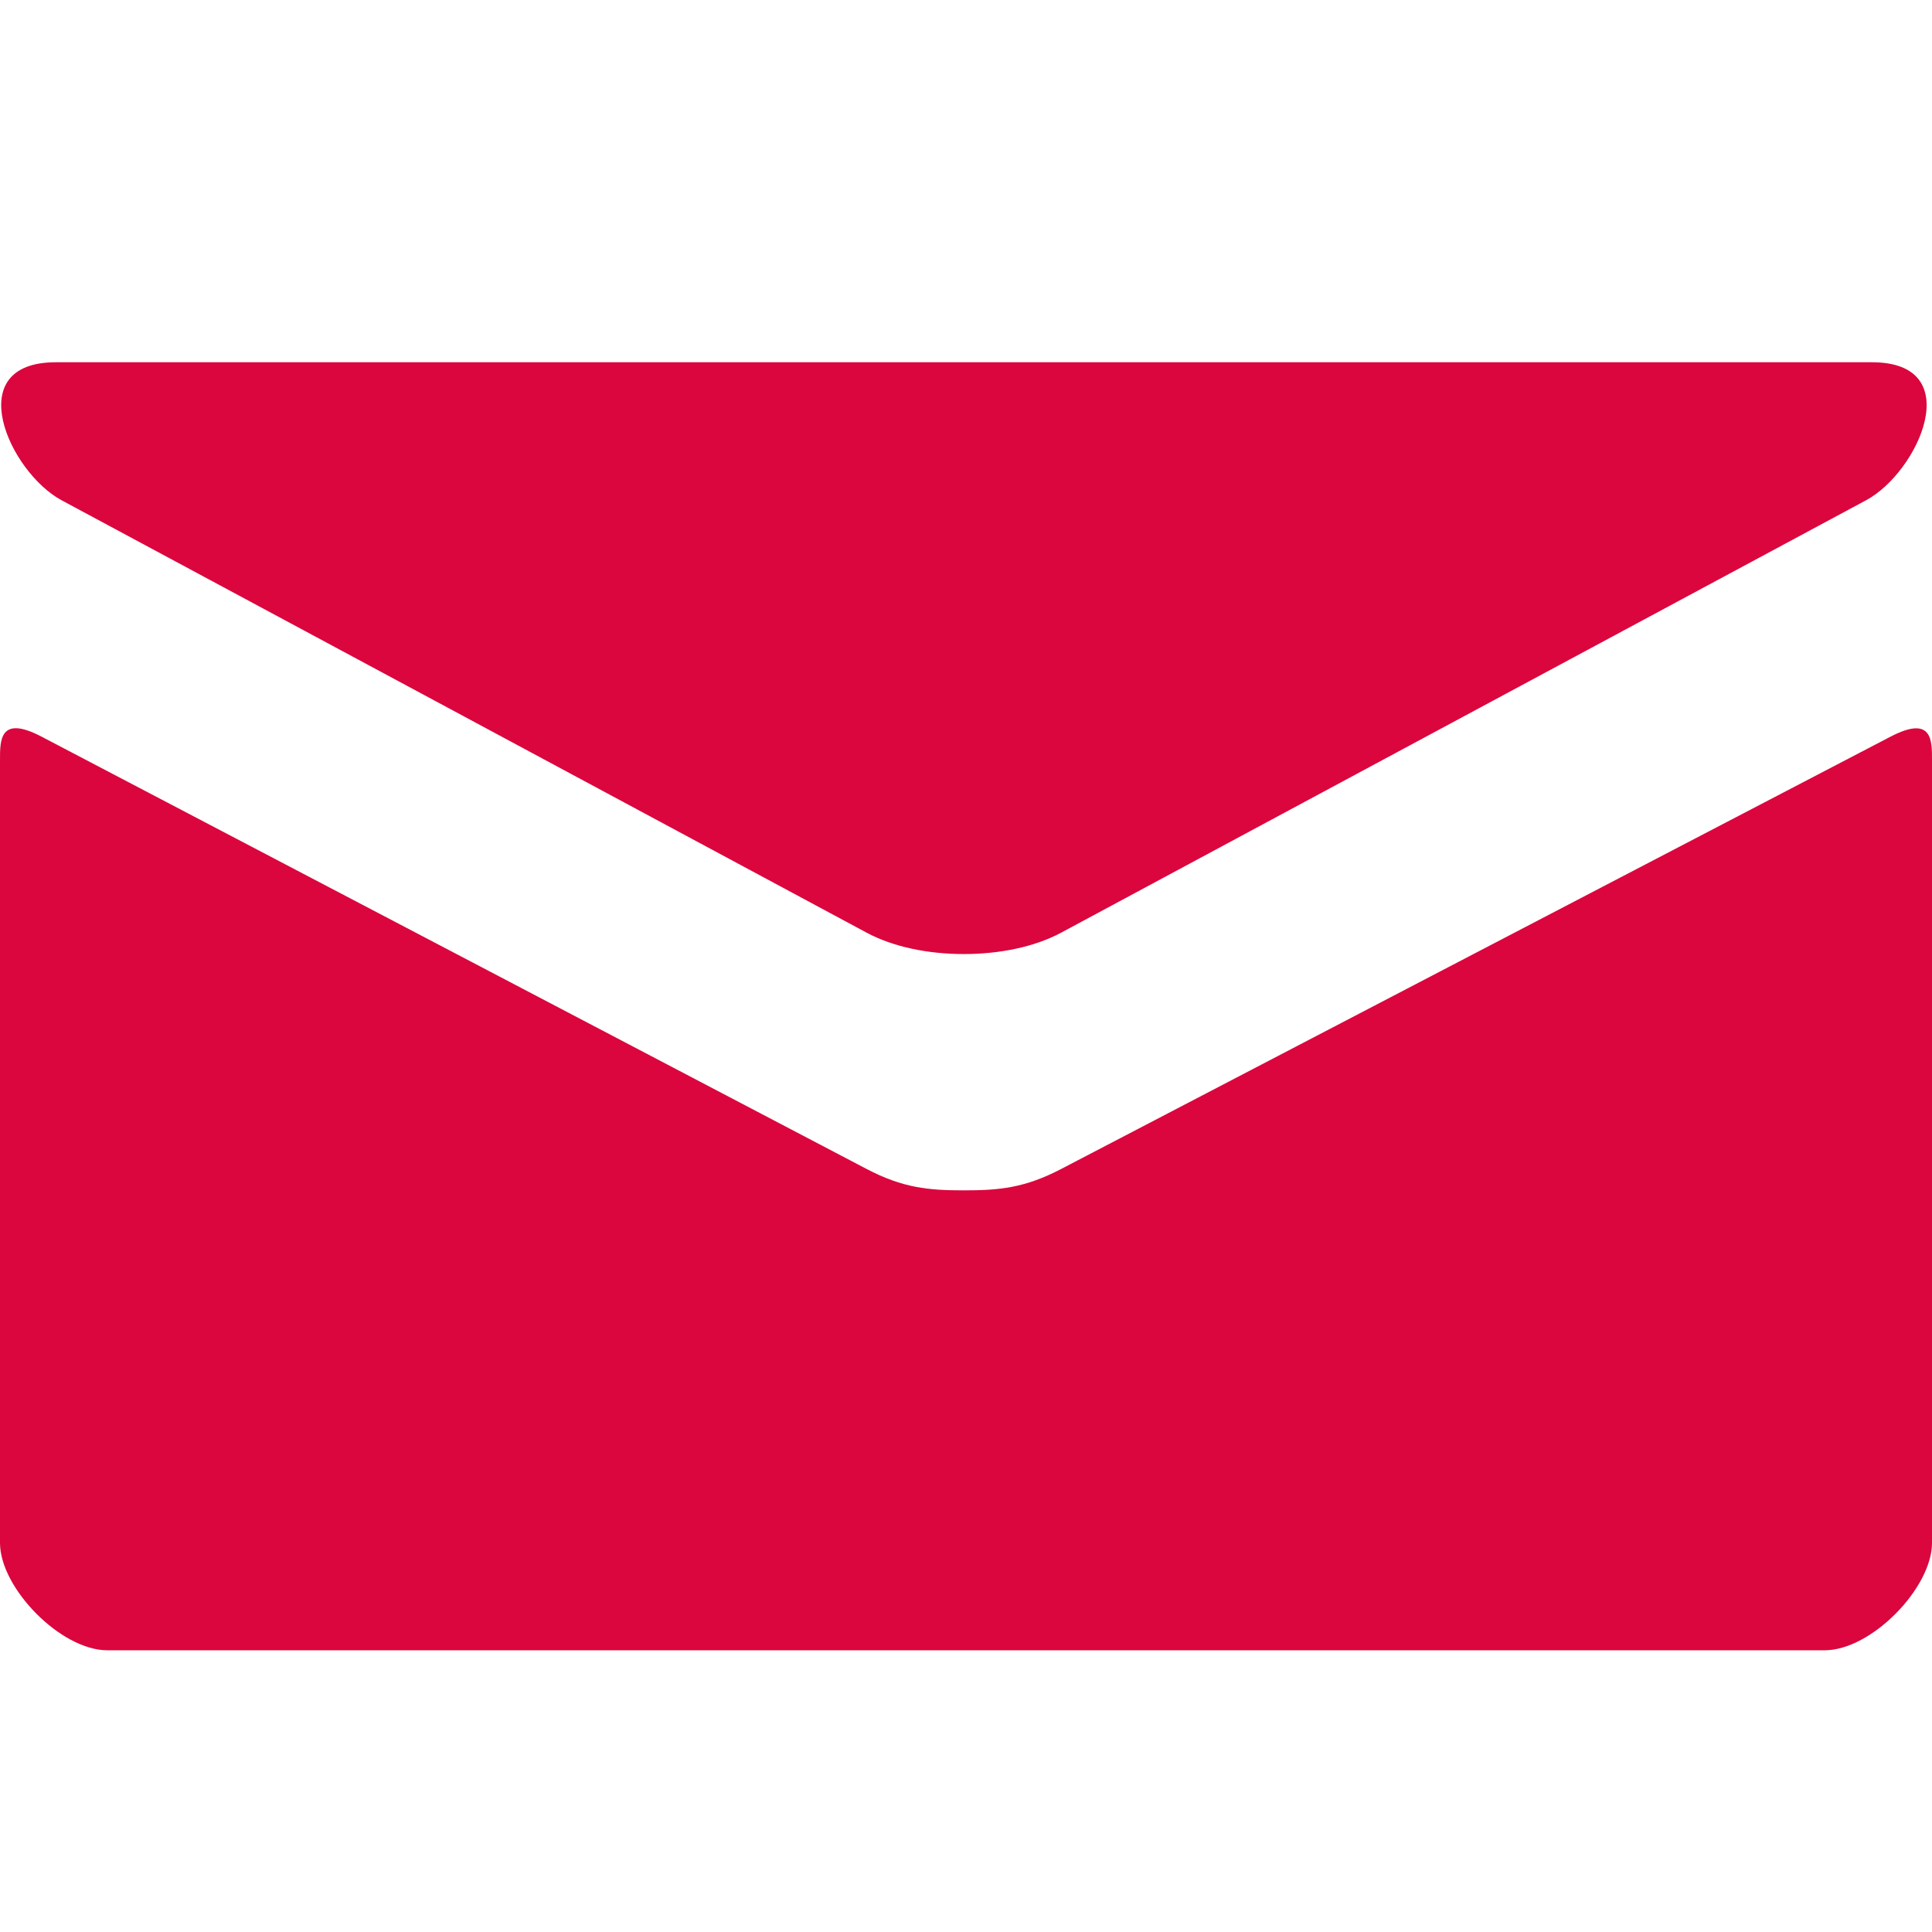
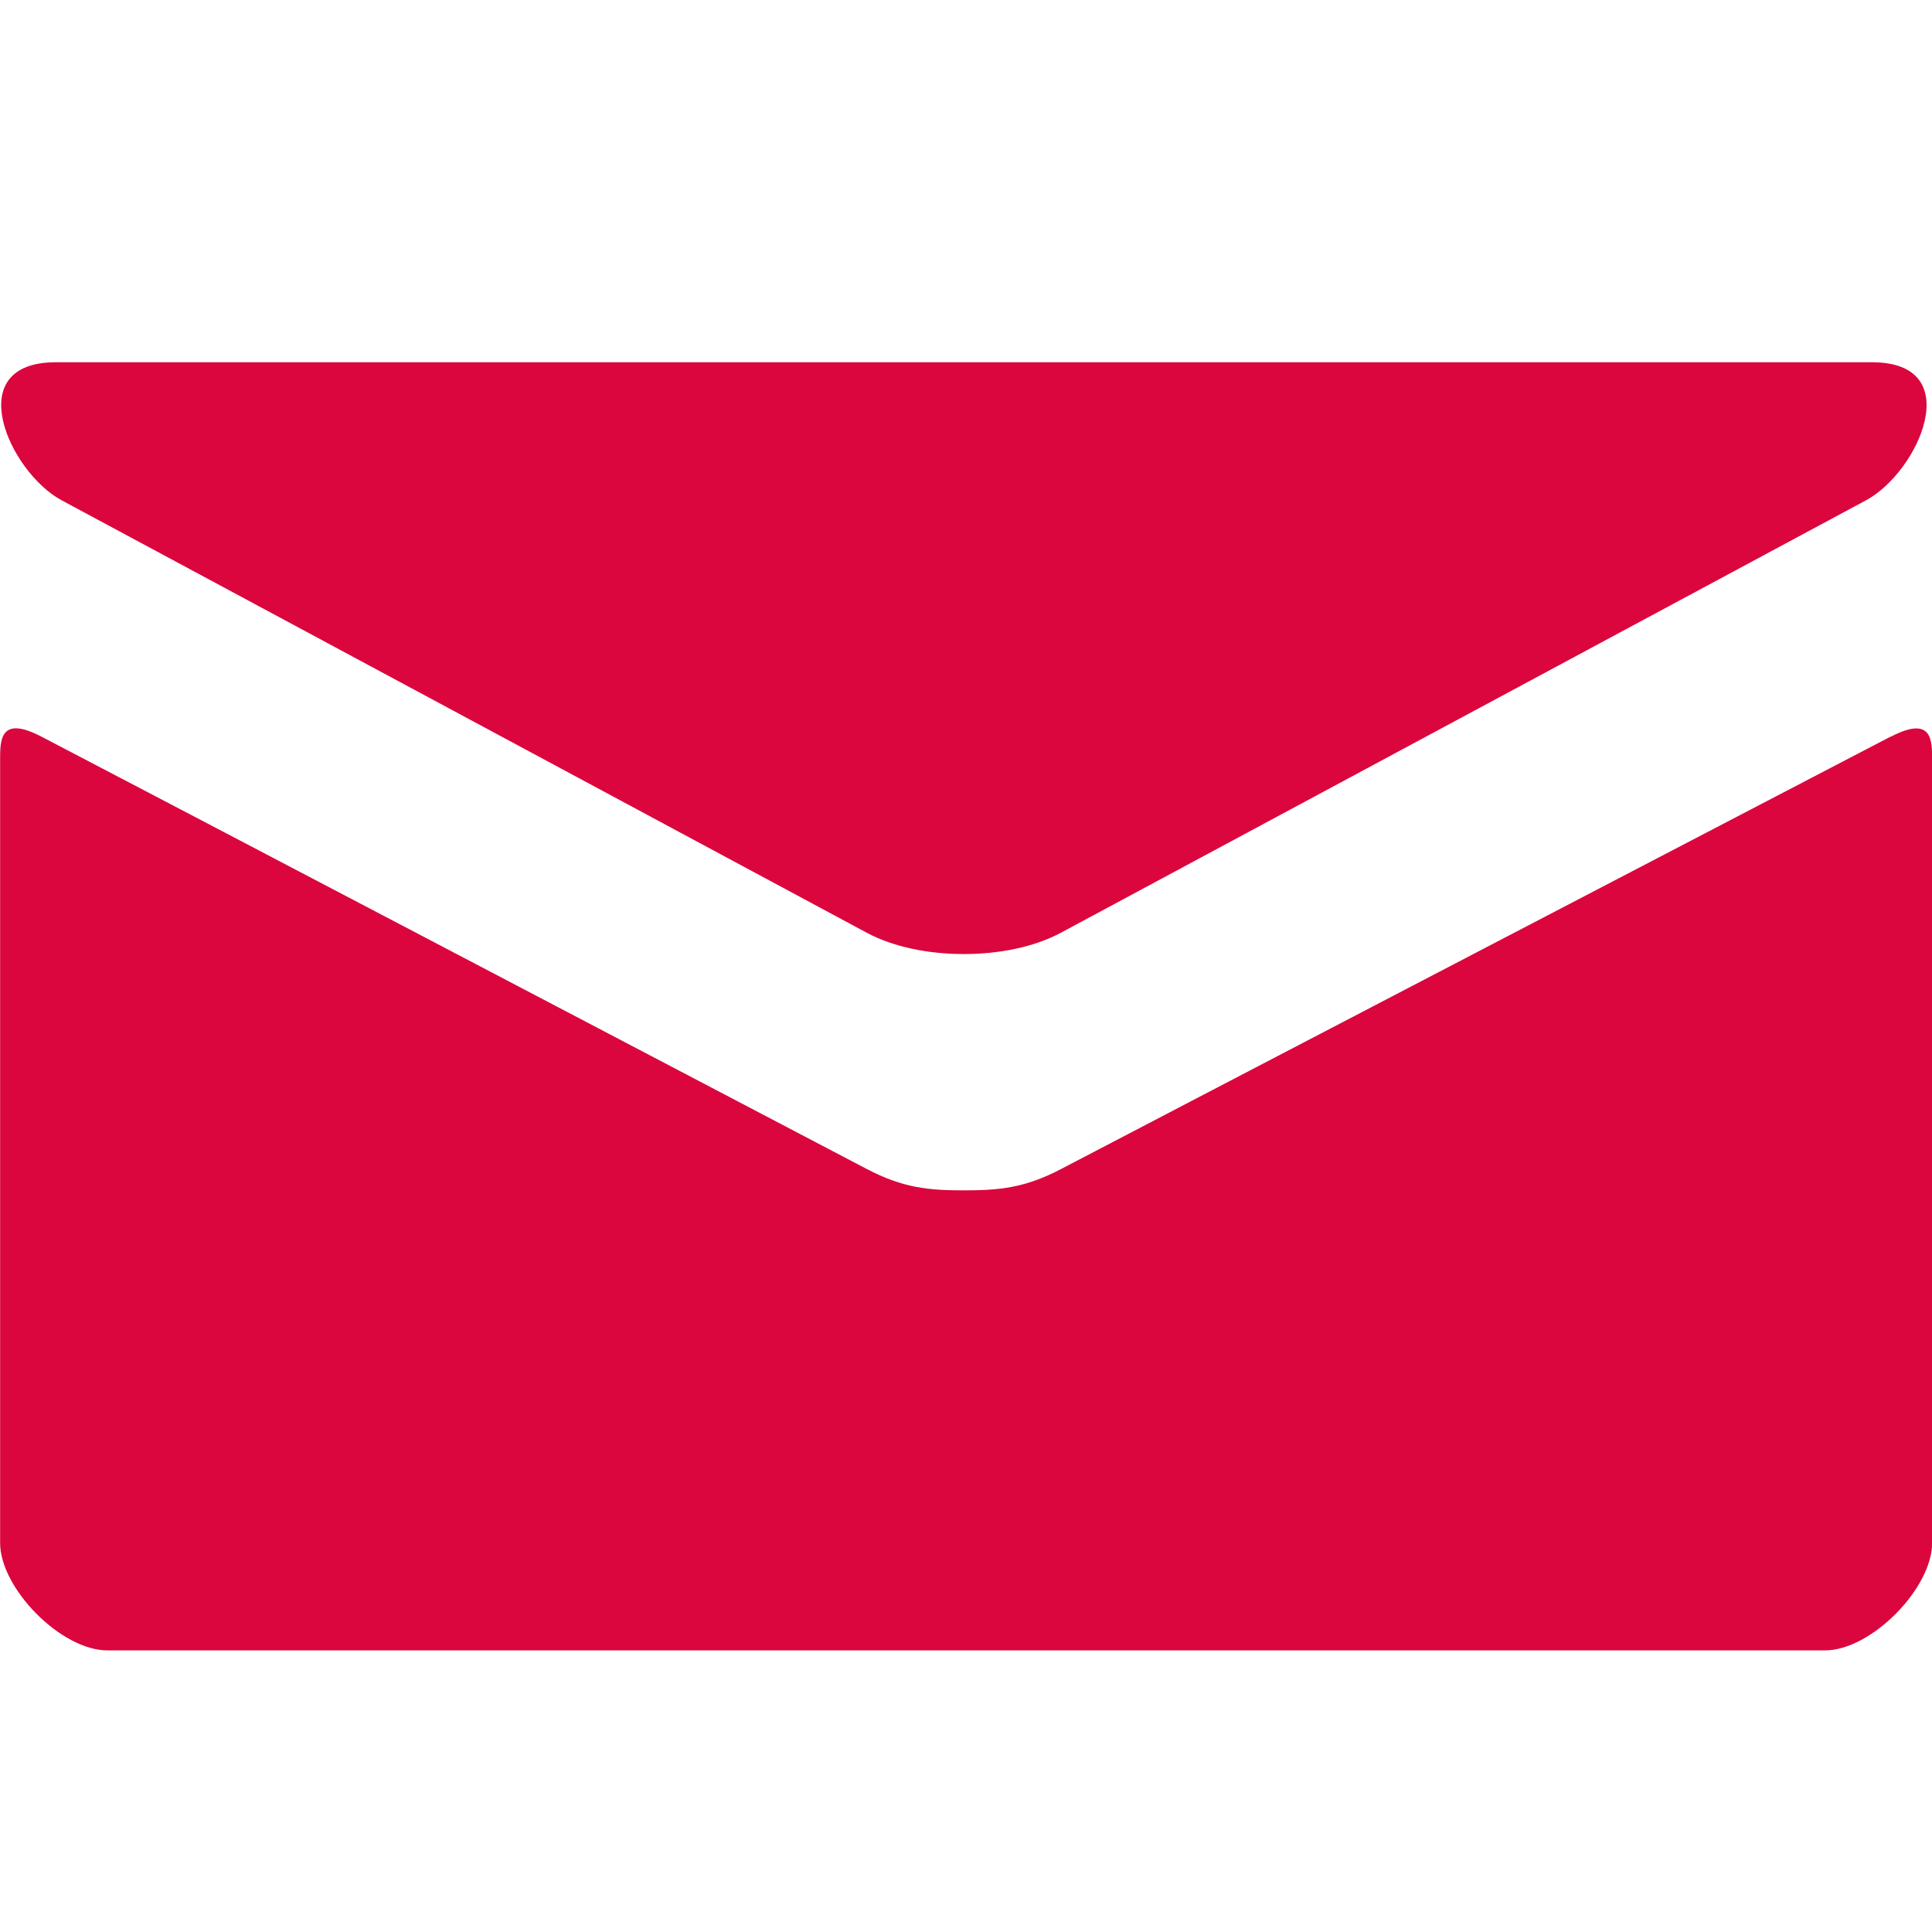
<svg xmlns="http://www.w3.org/2000/svg" width="16" height="16" viewBox="0 0 16 16" fill="none">
-   <path d="M0.51 4.143C0.944 4.376 6.953 7.604 7.177 7.724C7.401 7.844 7.691 7.901 7.982 7.901C8.274 7.901 8.564 7.844 8.788 7.724C9.012 7.604 15.02 4.376 15.454 4.143C15.889 3.909 16.3 3 15.502 3H0.463C-0.334 3 0.076 3.909 0.51 4.143ZM15.656 6.101C15.163 6.358 9.09 9.523 8.788 9.681C8.485 9.839 8.274 9.858 7.982 9.858C7.691 9.858 7.479 9.839 7.177 9.681C6.875 9.523 0.836 6.357 0.343 6.1C-0.004 5.919 1.43655e-06 6.132 1.43655e-06 6.295C1.43655e-06 6.459 1.43655e-06 12.778 1.43655e-06 12.778C1.43655e-06 13.151 0.503 13.667 0.889 13.667H15.111C15.497 13.667 16 13.151 16 12.778C16 12.778 16 6.46 16 6.296C16 6.132 16.004 5.92 15.656 6.101Z" fill="#DB063D" />
+   <path d="M.51 4.143l6.667 3.581c.224.12.514.177.805.177.292 0 .581-.057.805-.177l6.667-3.581c.435-.234.845-1.143.048-1.143h-15.039c-.797 0-.387.909.047 1.143zm15.146 1.958c-.493.257-6.566 3.421-6.868 3.58-.302.158-.514.177-.805.177-.292 0-.503-.019-.805-.177-.302-.158-6.34-3.324-6.834-3.58-.347-.181-.343.031-.343.195v6.483c0 .373.503.889.889.889h14.222c.386 0 .889-.516.889-.889v-6.482c0-.164.004-.376-.344-.195z" fill="#DB063D" />
</svg>
